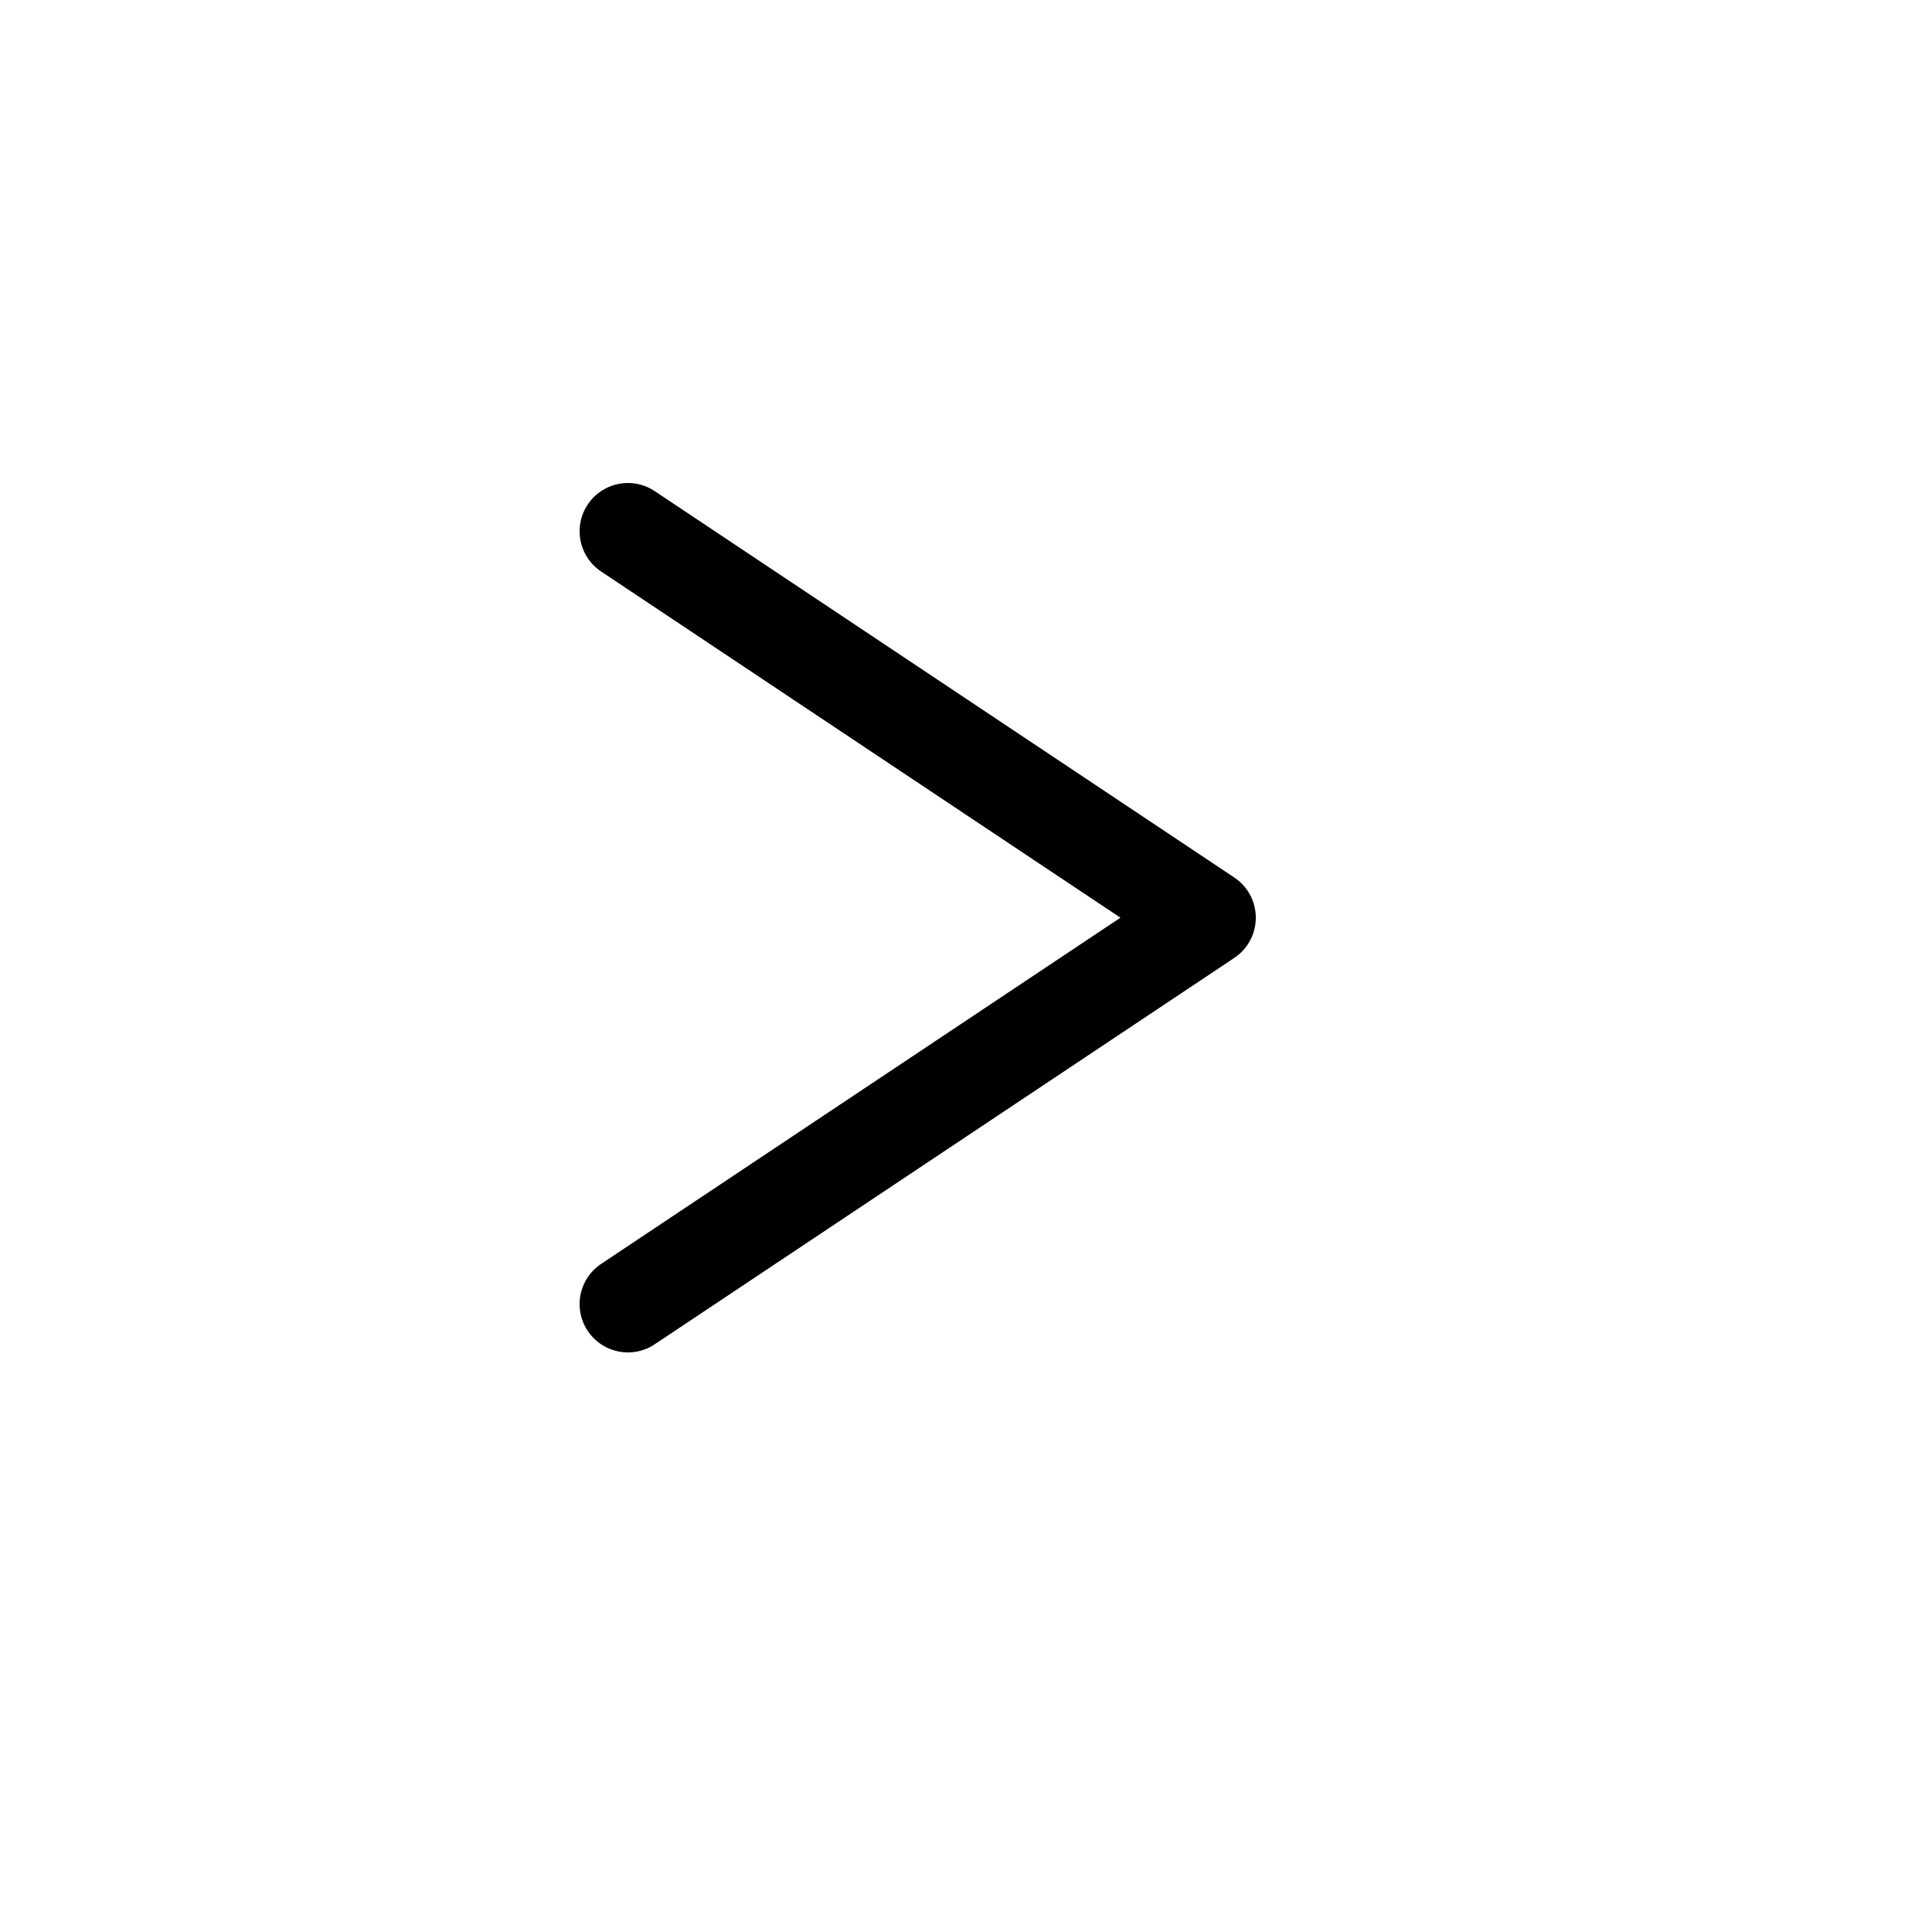
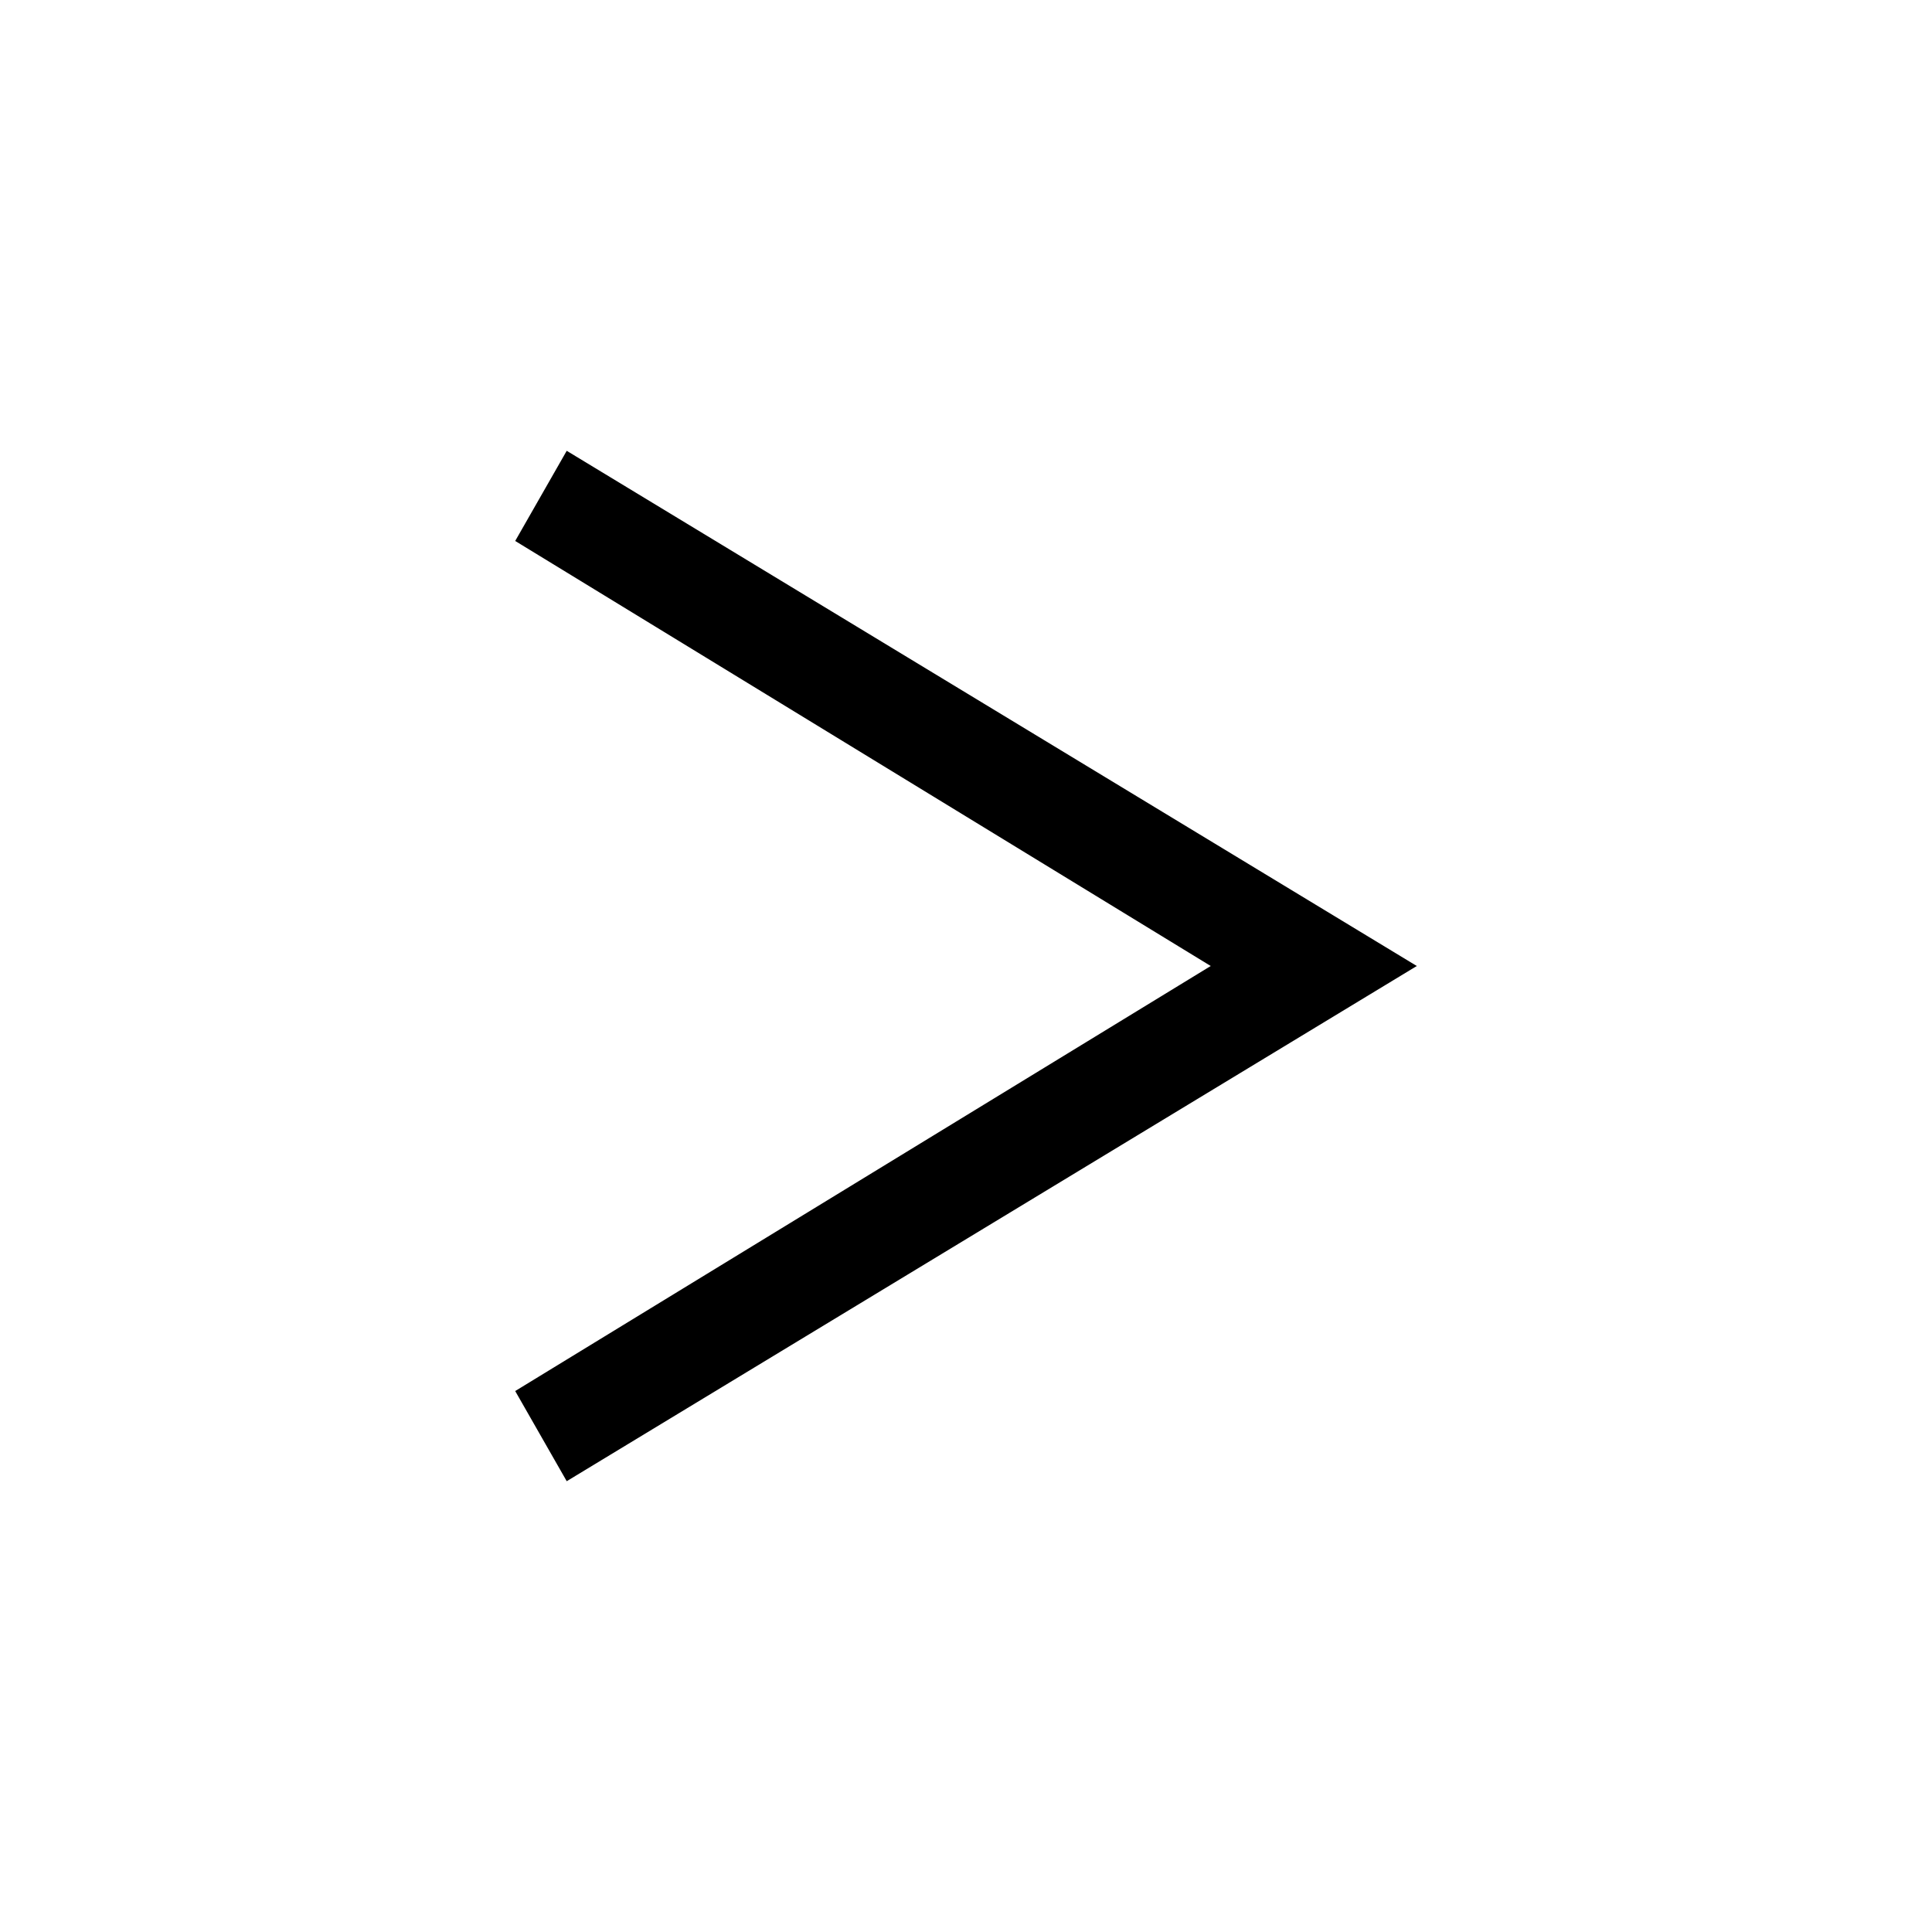
- <svg xmlns="http://www.w3.org/2000/svg" version="1.1" id="Layer_1" x="0px" y="0px" width="20px" height="20px" viewBox="0 0 20 20" style="enable-background:new 0 0 20 20;" xml:space="preserve">
-   <polyline style="fill:none;stroke:#000000;stroke-linecap:round;stroke-linejoin:round;" points="6.5,13.5 12.5,9.5 6.5,5.5 " />
+ <svg xmlns="http://www.w3.org/2000/svg" version="1.1" id="Layer_1" x="0px" y="0px" width="15px" height="15px" viewBox="0 0 15 15" style="enable-background:new 0 0 15 15;" xml:space="preserve">
+   <polygon points="4.4,11.5 4,10.8 9.4,7.5 4,4.2 4.4,3.5 11,7.5 " />
</svg>
